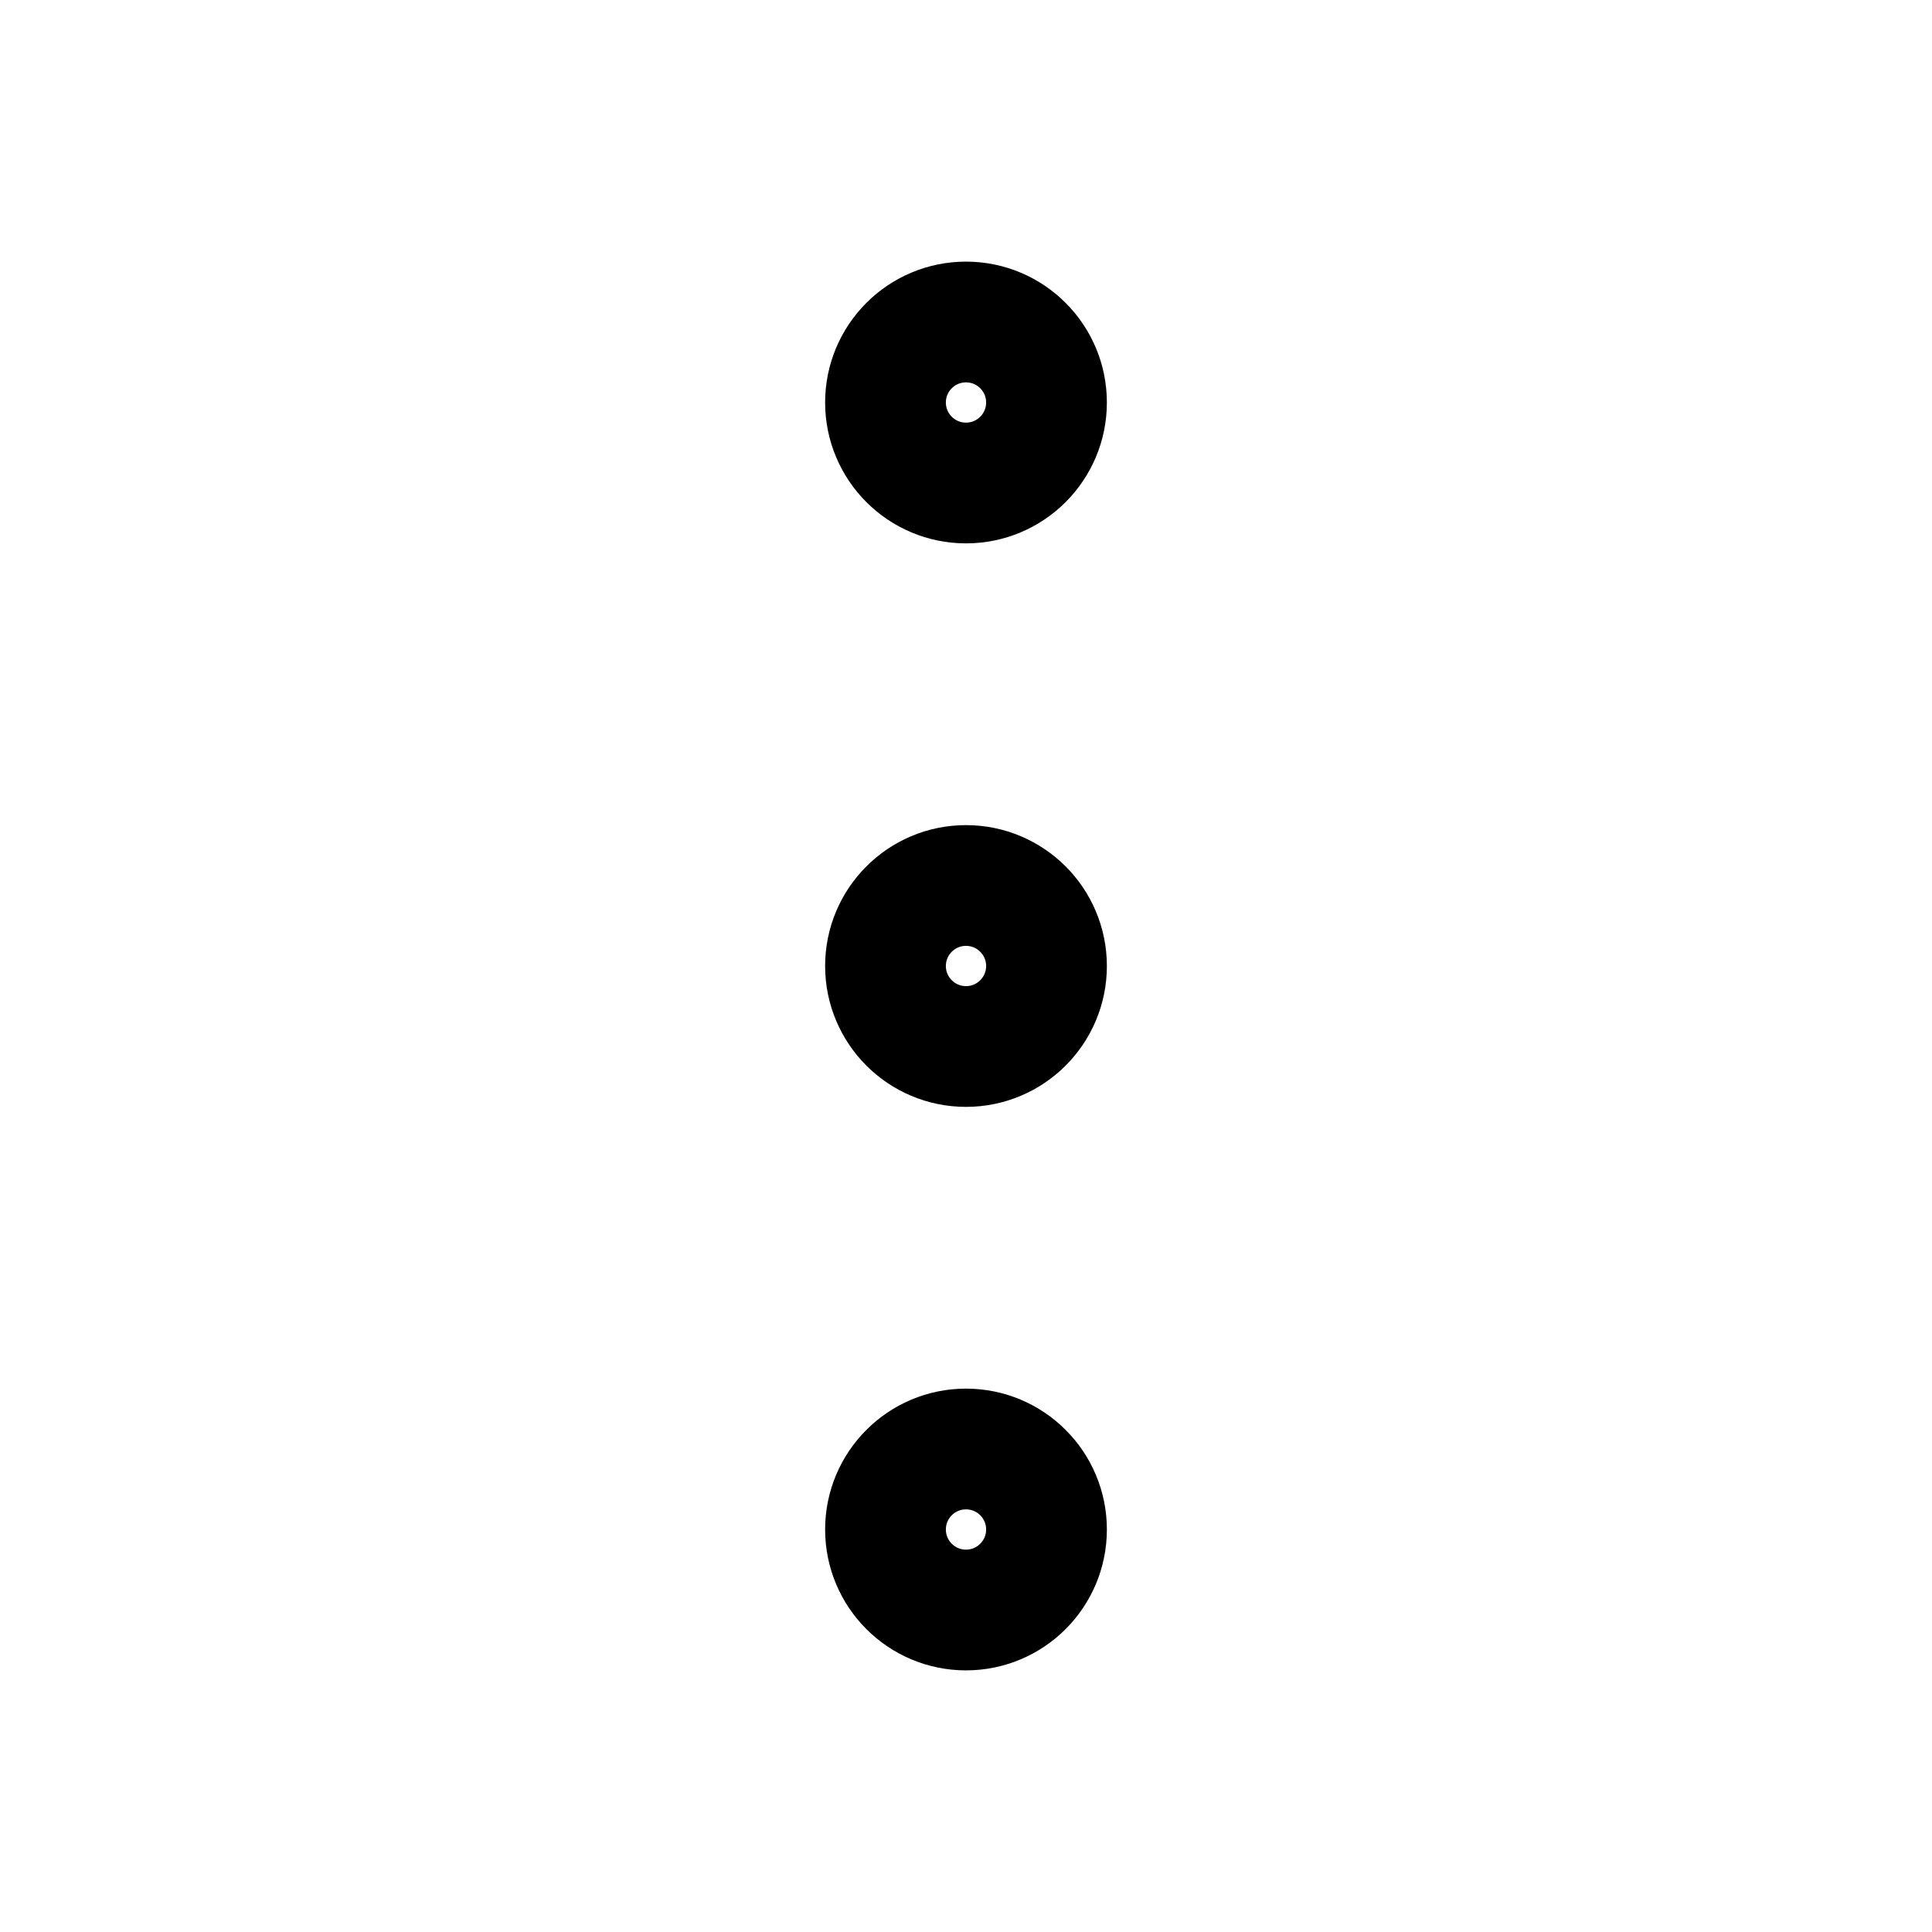
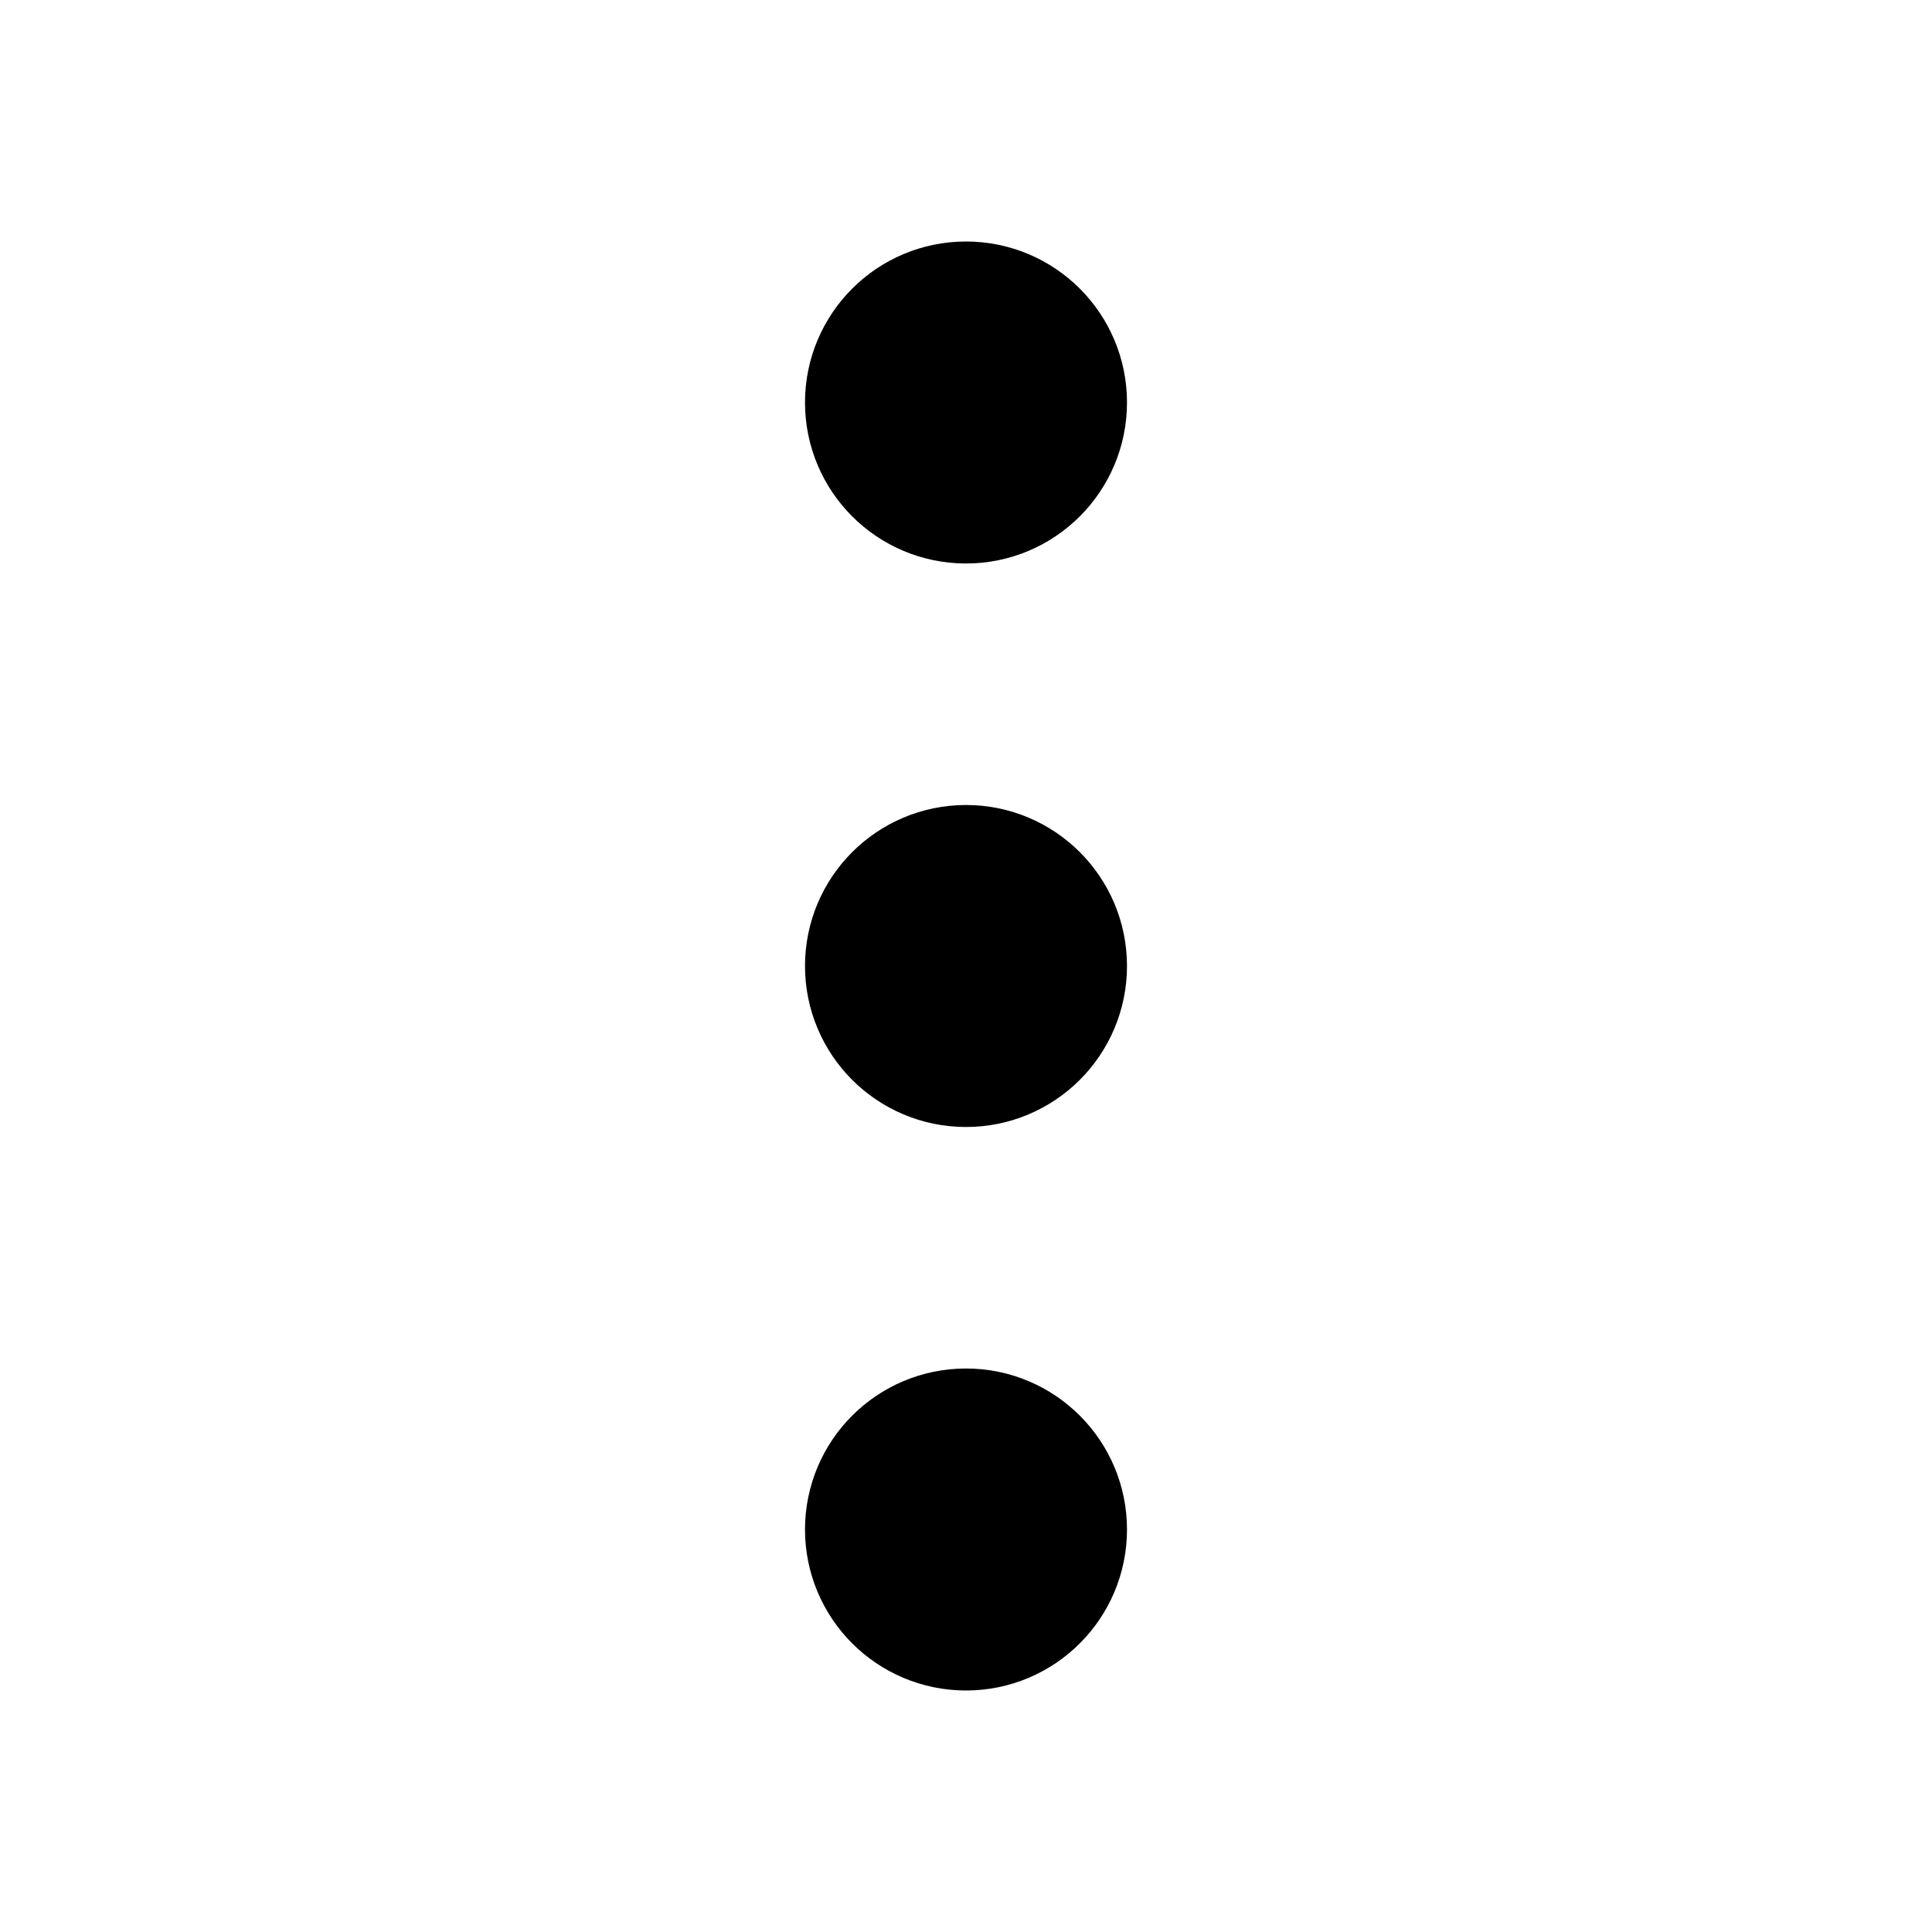
- <svg xmlns="http://www.w3.org/2000/svg" width="24" height="24" viewBox="0 0 24 24" fill="none" stroke="currentColor" stroke-width="1.5" stroke-linecap="round" stroke-linejoin="round" class="lucide lucide-ellipsis-vertical-icon lucide-ellipsis-vertical">
+ <svg xmlns="http://www.w3.org/2000/svg" width="24" height="24" viewBox="0 0 24 24" fill="none" stroke="currentColor" stroke-width="2" stroke-linecap="round" stroke-linejoin="round" class="lucide lucide-ellipsis-vertical-icon lucide-ellipsis-vertical">
  <circle cx="12" cy="12" r="1" />
  <circle cx="12" cy="5" r="1" />
  <circle cx="12" cy="19" r="1" />
</svg>
